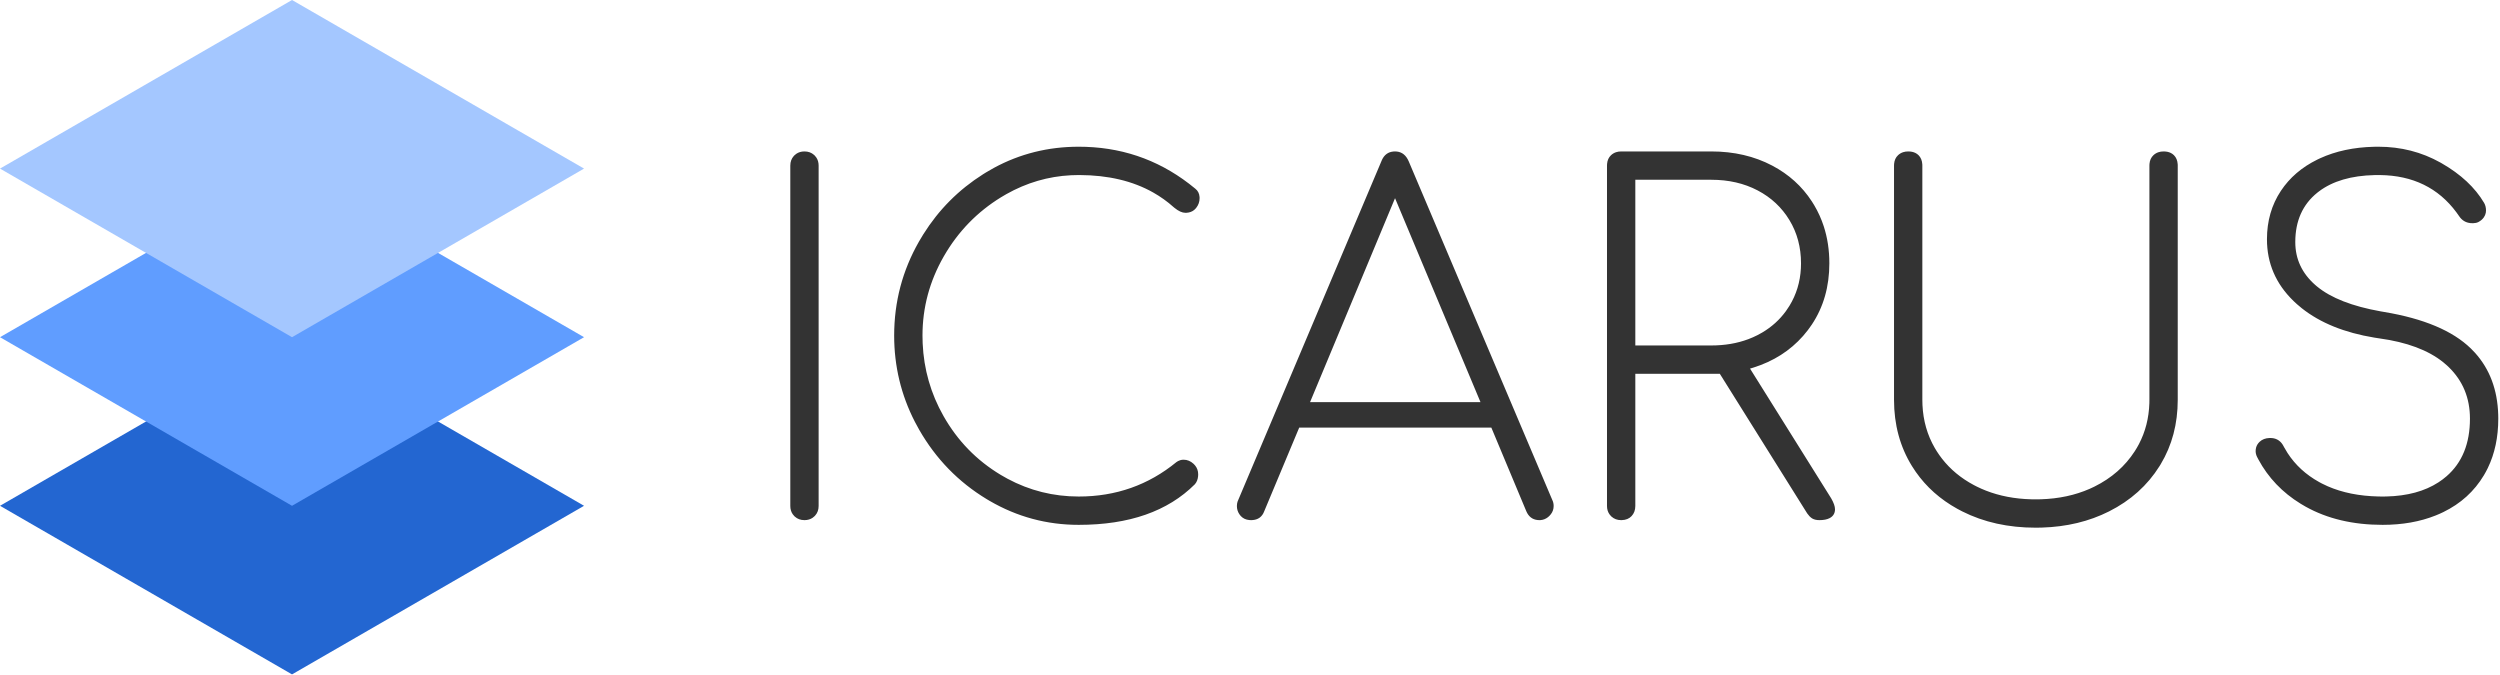
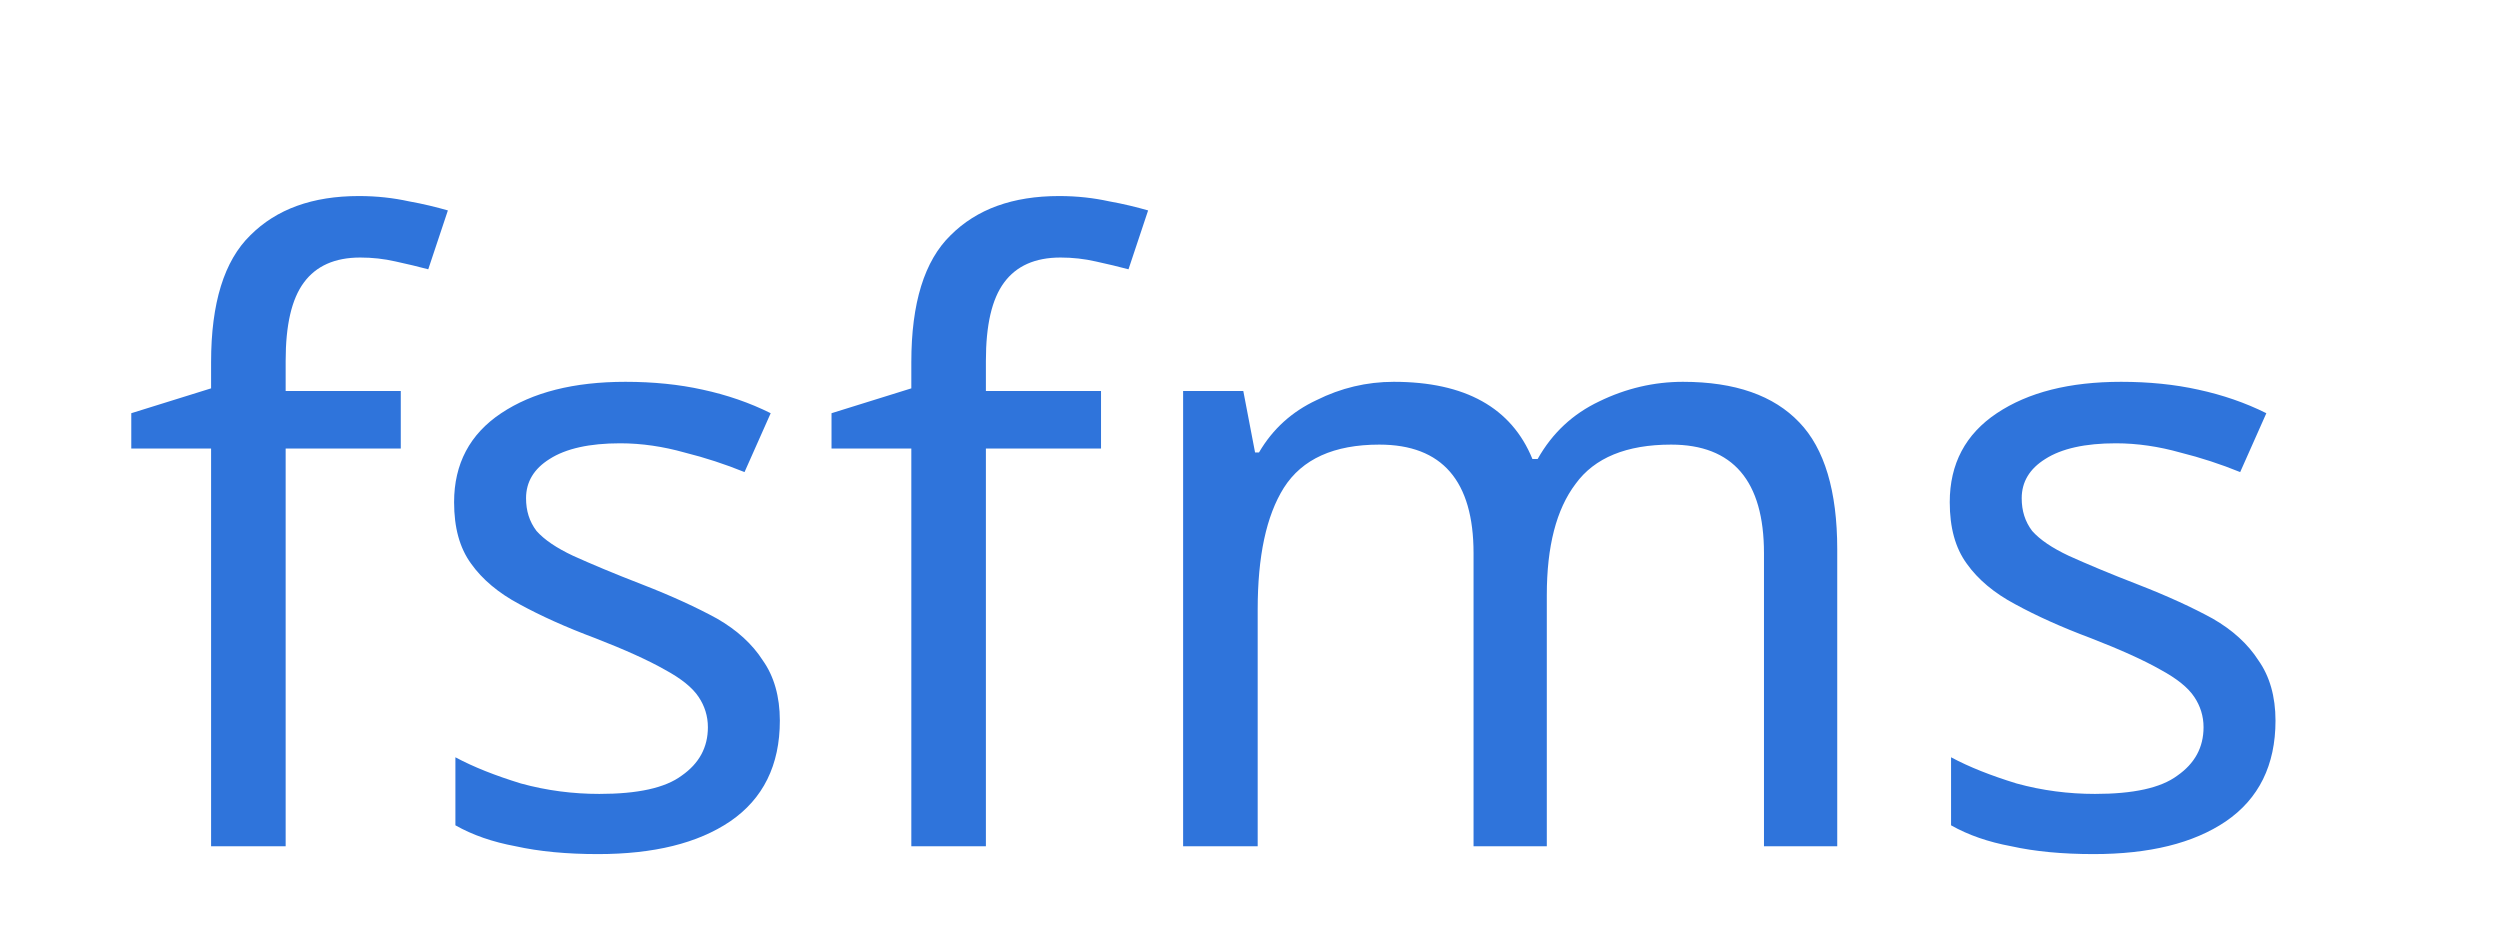
- <svg xmlns="http://www.w3.org/2000/svg" version="1.1" width="949" height="256" viewbox="0 0 949 256">
-   <path fill="#2366d1" d="M110.851 128L221.703 192L110.851 256L0 192Z" />
-   <path fill="#609dff" d="M110.851 64L221.703 128L110.851 192L0 128Z" />
-   <path fill="#a4c7ff" d="M110.851 0L221.703 64L110.851 128L0 64Z" />
-   <g transform="translate(300, 55.695), scale(0.7)" fill="#333">
-     <path d="M 613.888 10.24 L 613.888 137.216 A 60.705 60.705 0 0 0 613.954 140.055 Q 614.553 152.847 620.602 163.316 A 50.135 50.135 0 0 0 621.696 165.12 A 51.598 51.598 0 0 0 624.562 169.185 Q 631.357 177.897 641.762 183.449 A 63.11 63.11 0 0 0 643.456 184.32 A 61.649 61.649 0 0 0 648.369 186.492 Q 659.467 190.833 672.846 191.198 A 90.809 90.809 0 0 0 675.328 191.232 A 90.563 90.563 0 0 0 678.104 191.19 Q 692.78 190.74 704.7 185.489 A 61.259 61.259 0 0 0 707.2 184.32 Q 721.152 177.408 729.088 165.12 A 49.502 49.502 0 0 0 731.322 161.299 Q 736.63 151.203 736.997 139.036 A 60.335 60.335 0 0 0 737.024 137.216 L 737.024 10.24 A 10.857 10.857 0 0 1 737.062 9.315 Q 737.313 6.384 739.2 4.608 A 7.256 7.256 0 0 1 741.925 2.981 Q 743.196 2.56 744.704 2.56 Q 746.956 2.56 748.602 3.369 A 6.472 6.472 0 0 1 750.336 4.608 Q 752.167 6.439 752.361 9.499 A 11.729 11.729 0 0 1 752.384 10.24 L 752.384 137.216 Q 752.384 156.807 743.135 172.194 A 64.077 64.077 0 0 1 742.528 173.184 Q 732.672 188.928 715.136 197.76 Q 698.912 205.931 678.635 206.543 A 109.71 109.71 0 0 1 675.328 206.592 Q 653.056 206.592 635.52 197.76 A 77.835 77.835 0 0 1 632.828 196.338 Q 618.963 188.661 610.337 176.346 A 65.778 65.778 0 0 1 608.256 173.184 Q 598.528 157.44 598.528 137.216 L 598.528 10.24 A 10.857 10.857 0 0 1 598.566 9.315 Q 598.817 6.384 600.704 4.608 A 7.256 7.256 0 0 1 603.429 2.981 Q 604.7 2.56 606.208 2.56 Q 608.46 2.56 610.106 3.369 A 6.472 6.472 0 0 1 611.84 4.608 Q 613.671 6.439 613.865 9.499 A 11.729 11.729 0 0 1 613.888 10.24 Z M 895.488 8.96 A 69.507 69.507 0 0 0 894.88 8.615 Q 879.509 0 861.184 0 A 100.005 100.005 0 0 0 858.79 0.028 Q 842.342 0.422 829.568 6.272 A 61.75 61.75 0 0 0 828.078 6.979 Q 815.456 13.172 808.32 23.936 Q 800.768 35.328 800.768 50.176 Q 800.768 69.697 815.175 83.659 A 59.222 59.222 0 0 0 817.024 85.376 A 60.63 60.63 0 0 0 819.68 87.606 Q 834.727 99.526 859.059 103.529 A 133.91 133.91 0 0 0 861.696 103.936 Q 884.116 107.004 896.419 116.925 A 41.61 41.61 0 0 1 898.432 118.656 A 43.592 43.592 0 0 1 899.28 119.455 Q 910.848 130.653 910.848 147.456 Q 910.848 167.68 898.176 178.688 A 39.281 39.281 0 0 1 893.72 182.034 Q 882.522 189.266 865.531 189.672 A 85.481 85.481 0 0 1 863.488 189.696 A 102.18 102.18 0 0 1 861.3 189.673 Q 845.567 189.336 833.654 184.112 A 55.097 55.097 0 0 1 830.592 182.656 A 56.619 56.619 0 0 1 829.066 181.842 Q 818.274 175.871 811.94 166.114 A 47.528 47.528 0 0 1 809.984 162.816 A 12.115 12.115 0 0 0 809.808 162.46 Q 807.734 158.428 803.571 158.002 A 9.942 9.942 0 0 0 802.56 157.952 A 12.194 12.194 0 0 0 802.217 157.957 Q 798.871 158.051 796.8 160 A 7.449 7.449 0 0 0 796.119 160.731 Q 794.934 162.191 794.688 164.094 A 8.003 8.003 0 0 0 794.624 165.12 A 6.218 6.218 0 0 0 794.708 166.137 Q 794.803 166.708 795.004 167.28 A 7.895 7.895 0 0 0 795.392 168.192 A 65.044 65.044 0 0 0 796.099 169.546 Q 804.091 184.419 819.055 193.615 A 74.4 74.4 0 0 0 821.76 195.2 Q 839.424 205.056 863.488 205.056 Q 879.548 205.056 892.299 199.951 A 62.036 62.036 0 0 0 896.384 198.144 Q 910.592 191.232 918.4 178.176 A 51.186 51.186 0 0 0 920.533 174.225 Q 926.208 162.515 926.208 147.456 A 72.811 72.811 0 0 0 926.178 145.354 Q 925.592 125.061 913.589 111.755 A 49.8 49.8 0 0 0 911.36 109.44 Q 896.512 94.976 864.256 89.6 A 157.882 157.882 0 0 1 862.446 89.288 Q 839.242 85.142 827.904 75.776 A 41.218 41.218 0 0 1 826.977 74.987 Q 816.128 65.472 816.128 51.712 A 49.293 49.293 0 0 1 816.128 51.578 Q 816.175 34.522 828.032 24.96 A 35.234 35.234 0 0 1 828.891 24.289 Q 840.118 15.794 859.213 15.381 A 91.194 91.194 0 0 1 861.184 15.36 A 73.044 73.044 0 0 1 862.037 15.365 Q 888.747 15.677 903.514 35.593 A 59.37 59.37 0 0 1 904.96 37.632 Q 907.22 41.022 911.076 41.419 A 10.261 10.261 0 0 0 912.128 41.472 A 14.543 14.543 0 0 0 912.743 41.459 Q 914.336 41.392 915.2 40.96 A 10.655 10.655 0 0 0 915.336 40.891 Q 916.348 40.366 917.135 39.681 A 7.607 7.607 0 0 0 918.4 38.272 Q 919.197 37.122 919.442 35.787 A 6.761 6.761 0 0 0 919.552 34.56 Q 919.552 32.256 918.528 30.464 Q 911.104 17.92 895.488 8.96 Z M 160.311 0.068 A 110.648 110.648 0 0 0 156.416 0 Q 131.565 0 110.402 11.483 A 99.343 99.343 0 0 0 106.112 13.952 A 109.009 109.009 0 0 0 104.543 14.926 Q 84.677 27.489 72.14 47.479 A 111.393 111.393 0 0 0 69.76 51.456 Q 56.32 75.008 56.32 102.4 Q 56.32 127.331 67.56 149.187 A 107.592 107.592 0 0 0 69.888 153.472 Q 83.456 177.152 106.496 191.104 A 103.444 103.444 0 0 0 108.082 192.045 Q 130.459 205.056 156.416 205.056 Q 197.376 205.056 219.392 183.04 Q 220.918 181.296 221.145 178.624 A 11.364 11.364 0 0 0 221.184 177.664 Q 221.184 174.906 219.514 172.852 A 8.614 8.614 0 0 0 218.752 172.032 A 10.501 10.501 0 0 0 218.638 171.925 Q 216.248 169.728 213.248 169.728 A 6.244 6.244 0 0 0 211.549 169.961 Q 210.906 170.141 210.291 170.463 A 7.508 7.508 0 0 0 209.408 171.008 Q 186.624 189.696 156.416 189.696 Q 135.765 189.696 117.743 180.022 A 87.237 87.237 0 0 1 114.048 177.92 Q 94.464 166.144 83.072 146.048 Q 72.704 127.758 71.772 106.604 A 95.549 95.549 0 0 1 71.68 102.4 Q 71.68 79.616 83.2 59.52 A 97.348 97.348 0 0 1 83.35 59.26 Q 94.847 39.346 114.304 27.392 A 88.056 88.056 0 0 1 117.155 25.713 Q 133.663 16.406 152.218 15.466 A 82.911 82.911 0 0 1 156.416 15.36 A 117.212 117.212 0 0 1 156.817 15.361 Q 180.184 15.441 196.829 24.848 A 63.01 63.01 0 0 1 207.872 32.768 A 23.034 23.034 0 0 0 208.339 33.158 Q 211.641 35.84 214.272 35.84 A 9.974 9.974 0 0 0 214.911 35.82 Q 217.343 35.664 219.009 34.296 A 6.873 6.873 0 0 0 219.904 33.408 A 9.994 9.994 0 0 0 220.133 33.126 Q 221.952 30.799 221.952 27.904 A 8.988 8.988 0 0 0 221.929 27.259 Q 221.724 24.398 219.648 22.784 A 110.881 110.881 0 0 0 219.543 22.697 Q 193.686 1.244 160.311 0.068 Z M 551.168 198.4 L 504.064 123.136 L 499.456 123.136 L 458.24 123.136 L 458.24 194.816 Q 458.24 198.144 456.192 200.32 Q 454.232 202.403 450.865 202.492 A 11.487 11.487 0 0 1 450.56 202.496 Q 447.452 202.496 445.349 200.598 A 7.871 7.871 0 0 1 445.056 200.32 A 7.525 7.525 0 0 1 444.182 199.275 Q 442.889 197.403 442.88 194.85 A 10.179 10.179 0 0 1 442.88 194.816 L 442.88 10.24 A 10.857 10.857 0 0 1 442.918 9.315 Q 443.169 6.384 445.056 4.608 A 7.256 7.256 0 0 1 447.781 2.981 Q 449.052 2.56 450.56 2.56 L 499.456 2.56 Q 517.888 2.56 532.48 10.24 Q 545.954 17.332 553.971 29.662 A 58.968 58.968 0 0 1 555.264 31.744 A 56.737 56.737 0 0 1 560.414 43.13 Q 563.456 52.468 563.456 63.232 Q 563.456 82.2 553.946 96.465 A 56.692 56.692 0 0 1 551.808 99.456 A 58.849 58.849 0 0 1 549.212 102.618 Q 538.621 114.637 522.253 119.779 A 72.195 72.195 0 0 1 520.448 120.32 L 564.48 190.72 Q 566.528 194.304 566.528 196.608 A 6.599 6.599 0 0 1 566.478 197.436 Q 566.253 199.208 565.035 200.395 A 5.625 5.625 0 0 1 564.352 200.96 A 6.473 6.473 0 0 1 563.547 201.443 Q 561.472 202.496 558.08 202.496 Q 555.751 202.496 554.27 201.649 A 4.911 4.911 0 0 1 553.984 201.472 Q 552.654 200.585 551.515 198.93 A 14.447 14.447 0 0 1 551.168 198.4 Z M 399.104 197.632 L 380.16 152.32 L 275.968 152.32 L 257.024 197.632 Q 255.324 202.248 250.396 202.483 A 11.297 11.297 0 0 1 249.856 202.496 A 10.258 10.258 0 0 1 248.931 202.455 Q 246.143 202.203 244.4 200.383 A 6.997 6.997 0 0 1 244.224 200.192 A 8.678 8.678 0 0 1 243.477 199.224 Q 242.176 197.264 242.176 194.816 A 7.805 7.805 0 0 1 242.282 193.521 A 7.181 7.181 0 0 1 242.944 191.488 L 320.512 7.936 A 12.196 12.196 0 0 1 320.852 7.129 Q 322.805 2.936 327.14 2.591 A 10.038 10.038 0 0 1 327.936 2.56 A 9.004 9.004 0 0 1 328.947 2.615 Q 333.29 3.106 335.36 7.936 L 413.184 191.488 Q 413.952 193.024 413.952 194.816 A 7.64 7.64 0 0 1 413.846 196.101 Q 413.457 198.383 411.648 200.192 A 9.044 9.044 0 0 1 410.871 200.886 Q 409.083 202.303 406.879 202.473 A 7.908 7.908 0 0 1 406.272 202.496 A 9.93 9.93 0 0 1 405.339 202.453 Q 400.96 202.04 399.104 197.632 Z M 15.36 10.24 L 15.36 194.816 Q 15.36 197.924 13.462 200.027 A 7.871 7.871 0 0 1 13.184 200.32 A 7.525 7.525 0 0 1 12.139 201.194 Q 10.267 202.487 7.714 202.496 A 10.179 10.179 0 0 1 7.68 202.496 Q 4.572 202.496 2.469 200.598 A 7.871 7.871 0 0 1 2.176 200.32 A 7.525 7.525 0 0 1 1.302 199.275 Q 0.009 197.403 0 194.85 A 10.179 10.179 0 0 1 0 194.816 L 0 10.24 Q 0 7.132 1.898 5.029 A 7.871 7.871 0 0 1 2.176 4.736 A 7.525 7.525 0 0 1 3.221 3.862 Q 5.093 2.569 7.646 2.56 A 10.179 10.179 0 0 1 7.68 2.56 Q 10.788 2.56 12.891 4.458 A 7.871 7.871 0 0 1 13.184 4.736 A 7.525 7.525 0 0 1 14.058 5.781 Q 15.351 7.653 15.36 10.206 A 10.179 10.179 0 0 1 15.36 10.24 Z M 281.856 138.496 L 374.272 138.496 L 327.936 27.904 L 281.856 138.496 Z M 458.24 107.776 L 499.456 107.776 Q 510.418 107.776 519.519 104.362 A 48.175 48.175 0 0 0 524.544 102.144 A 47.471 47.471 0 0 0 527.059 100.761 Q 534.75 96.219 539.878 89.183 A 43.678 43.678 0 0 0 541.824 86.272 Q 547.436 77.109 548.027 65.896 A 50.673 50.673 0 0 0 548.096 63.232 Q 548.096 50.176 541.824 39.808 Q 535.552 29.44 524.544 23.68 Q 513.536 17.92 499.456 17.92 L 458.24 17.92 L 458.24 107.776 Z" vector-effect="non-scaling-stroke" />
+ <svg xmlns="http://www.w3.org/2000/svg" width="100%" height="100%" viewBox="0 0 263 100" version="1.1" xml:space="preserve" style="fill-rule:evenodd;clip-rule:evenodd;stroke-linejoin:round;stroke-miterlimit:2;">
+   <g transform="matrix(4.16667,0,0,4.16667,0,0)">
+     <g id="Artboard1" transform="matrix(1,0,0,1,-0.107977,-0.0656838)">
+       <rect x="0.108" y="0.066" width="62.928" height="23.96" style="fill:none;" />
+       <g transform="matrix(2.11396,0,0,2.11396,3.09229,21.4316)">
+         <text x="0px" y="0px" style="font-family:'KdamThmorPro-Regular', 'Kdam Thmor Pro';font-size:10.161px;fill:rgb(47,116,219);">fsfms</text>
+       </g>
+     </g>
  </g>
</svg>
